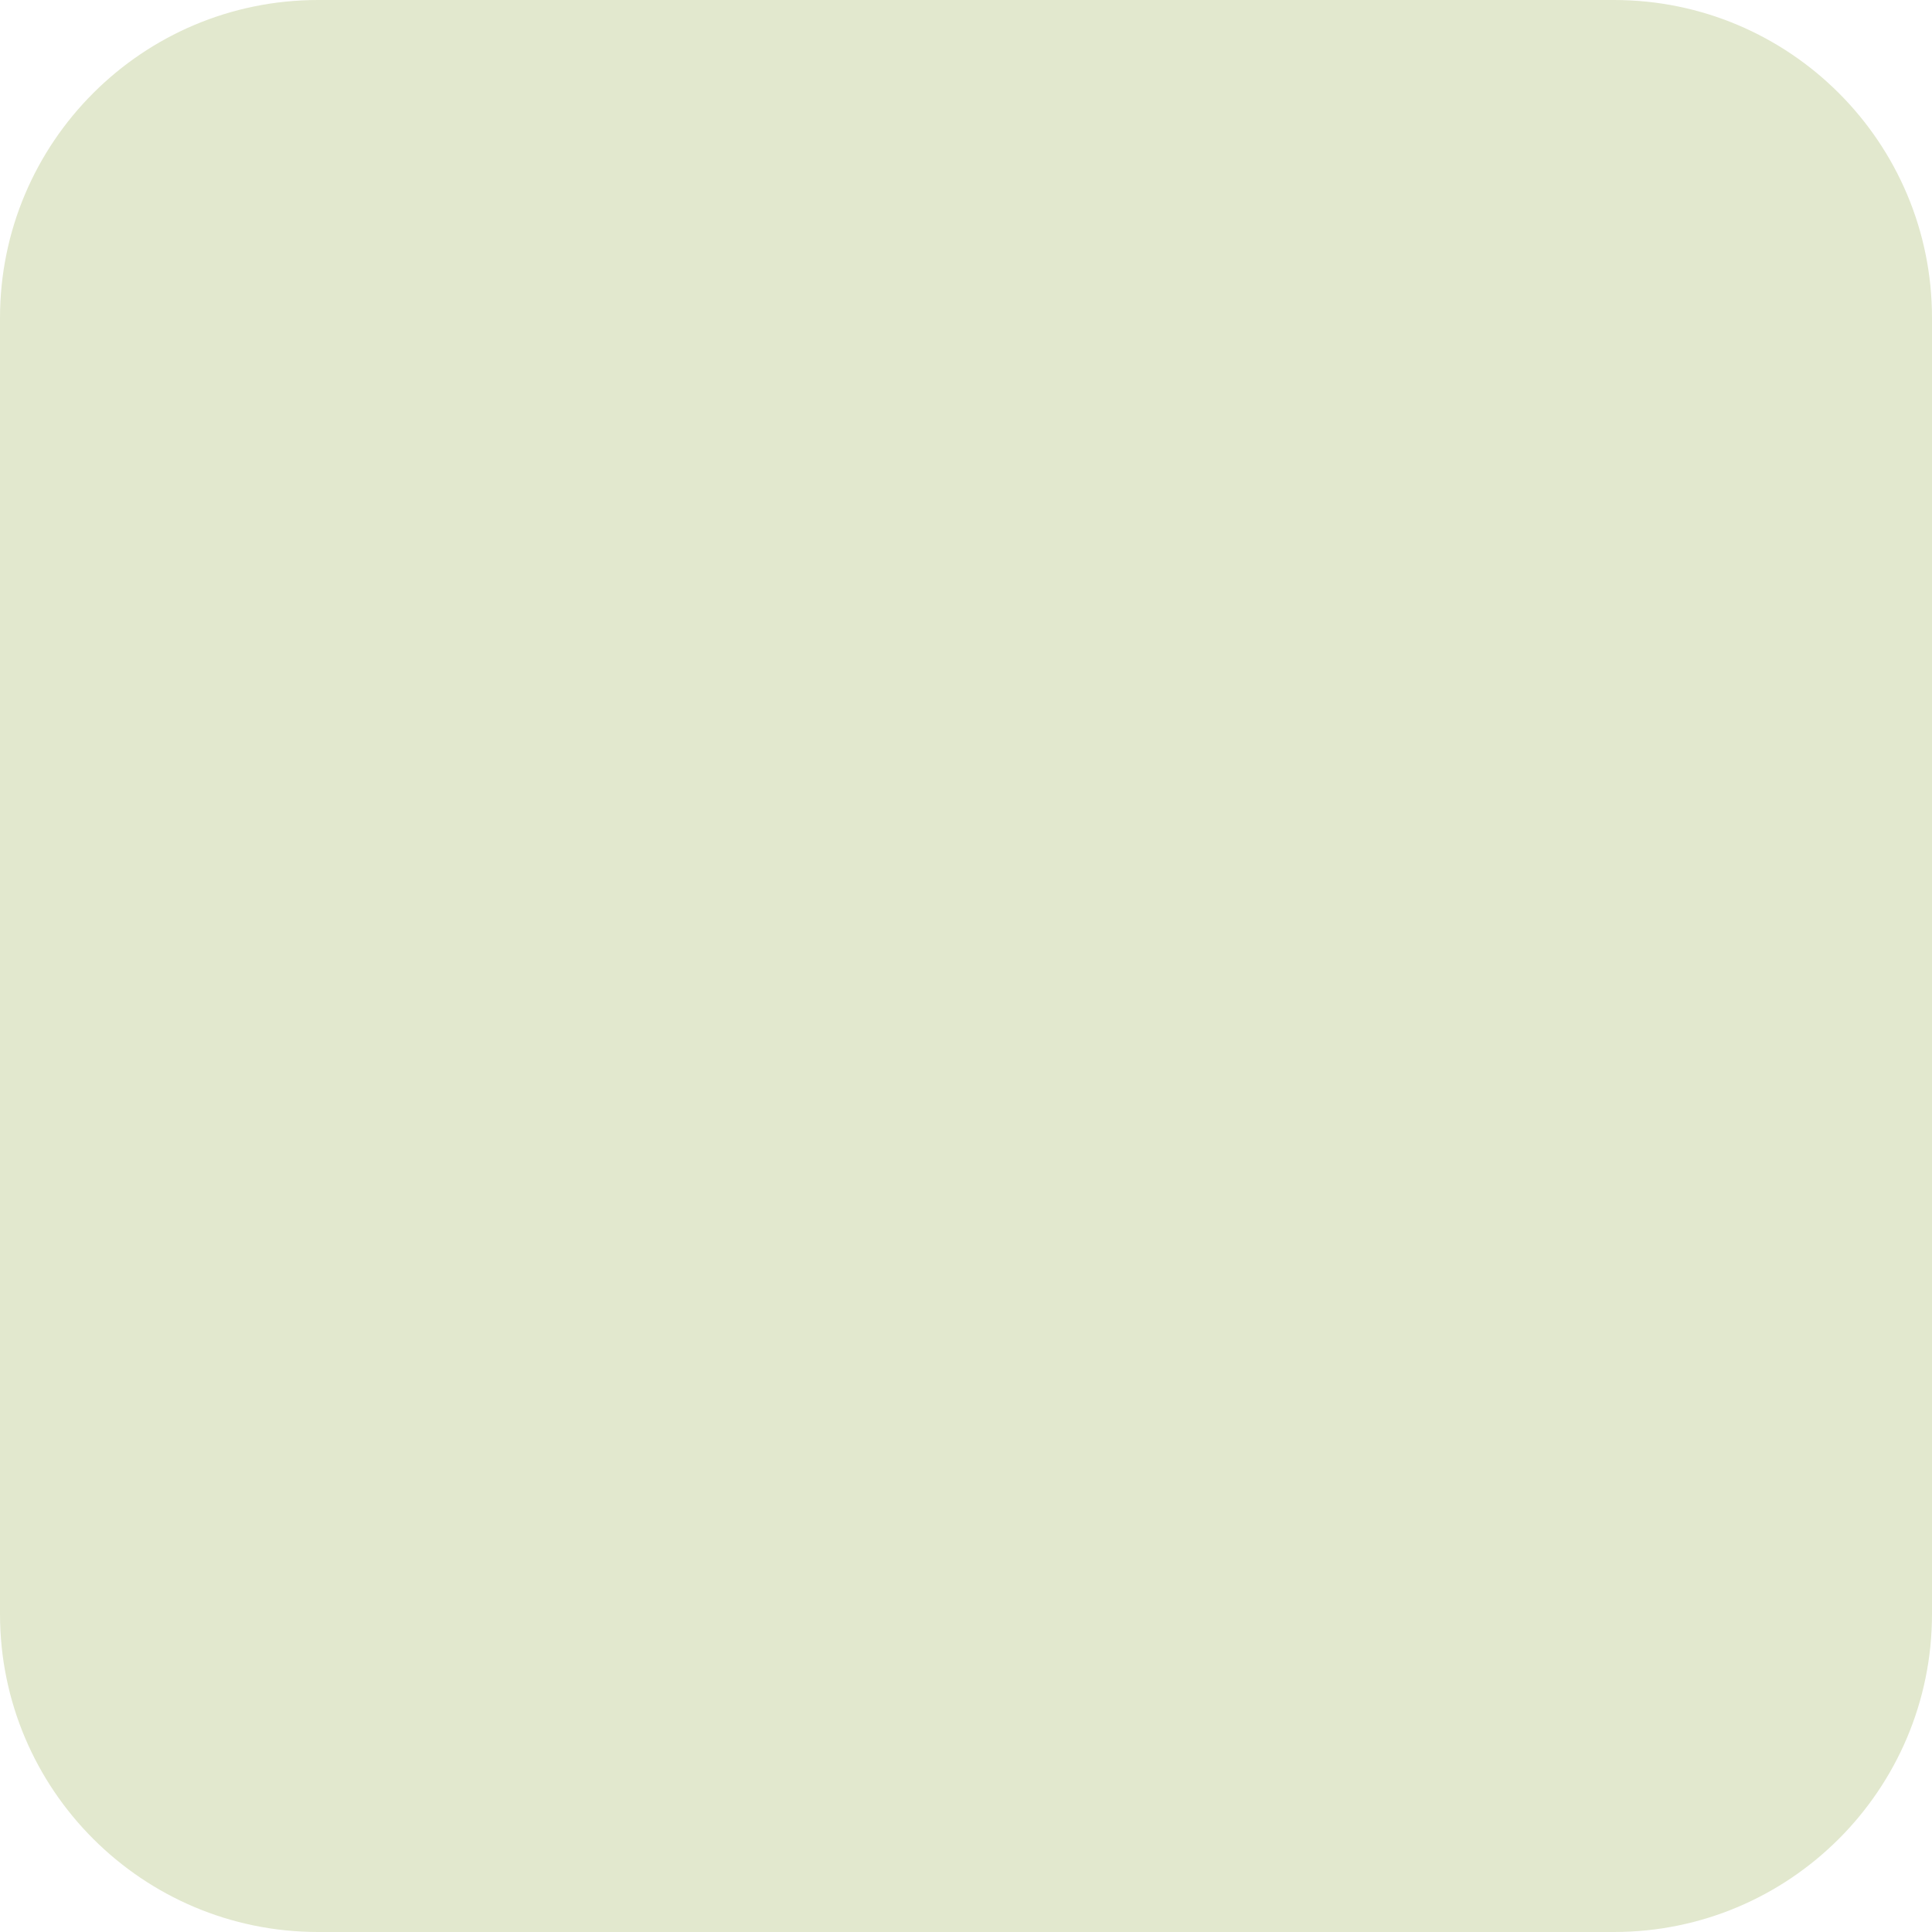
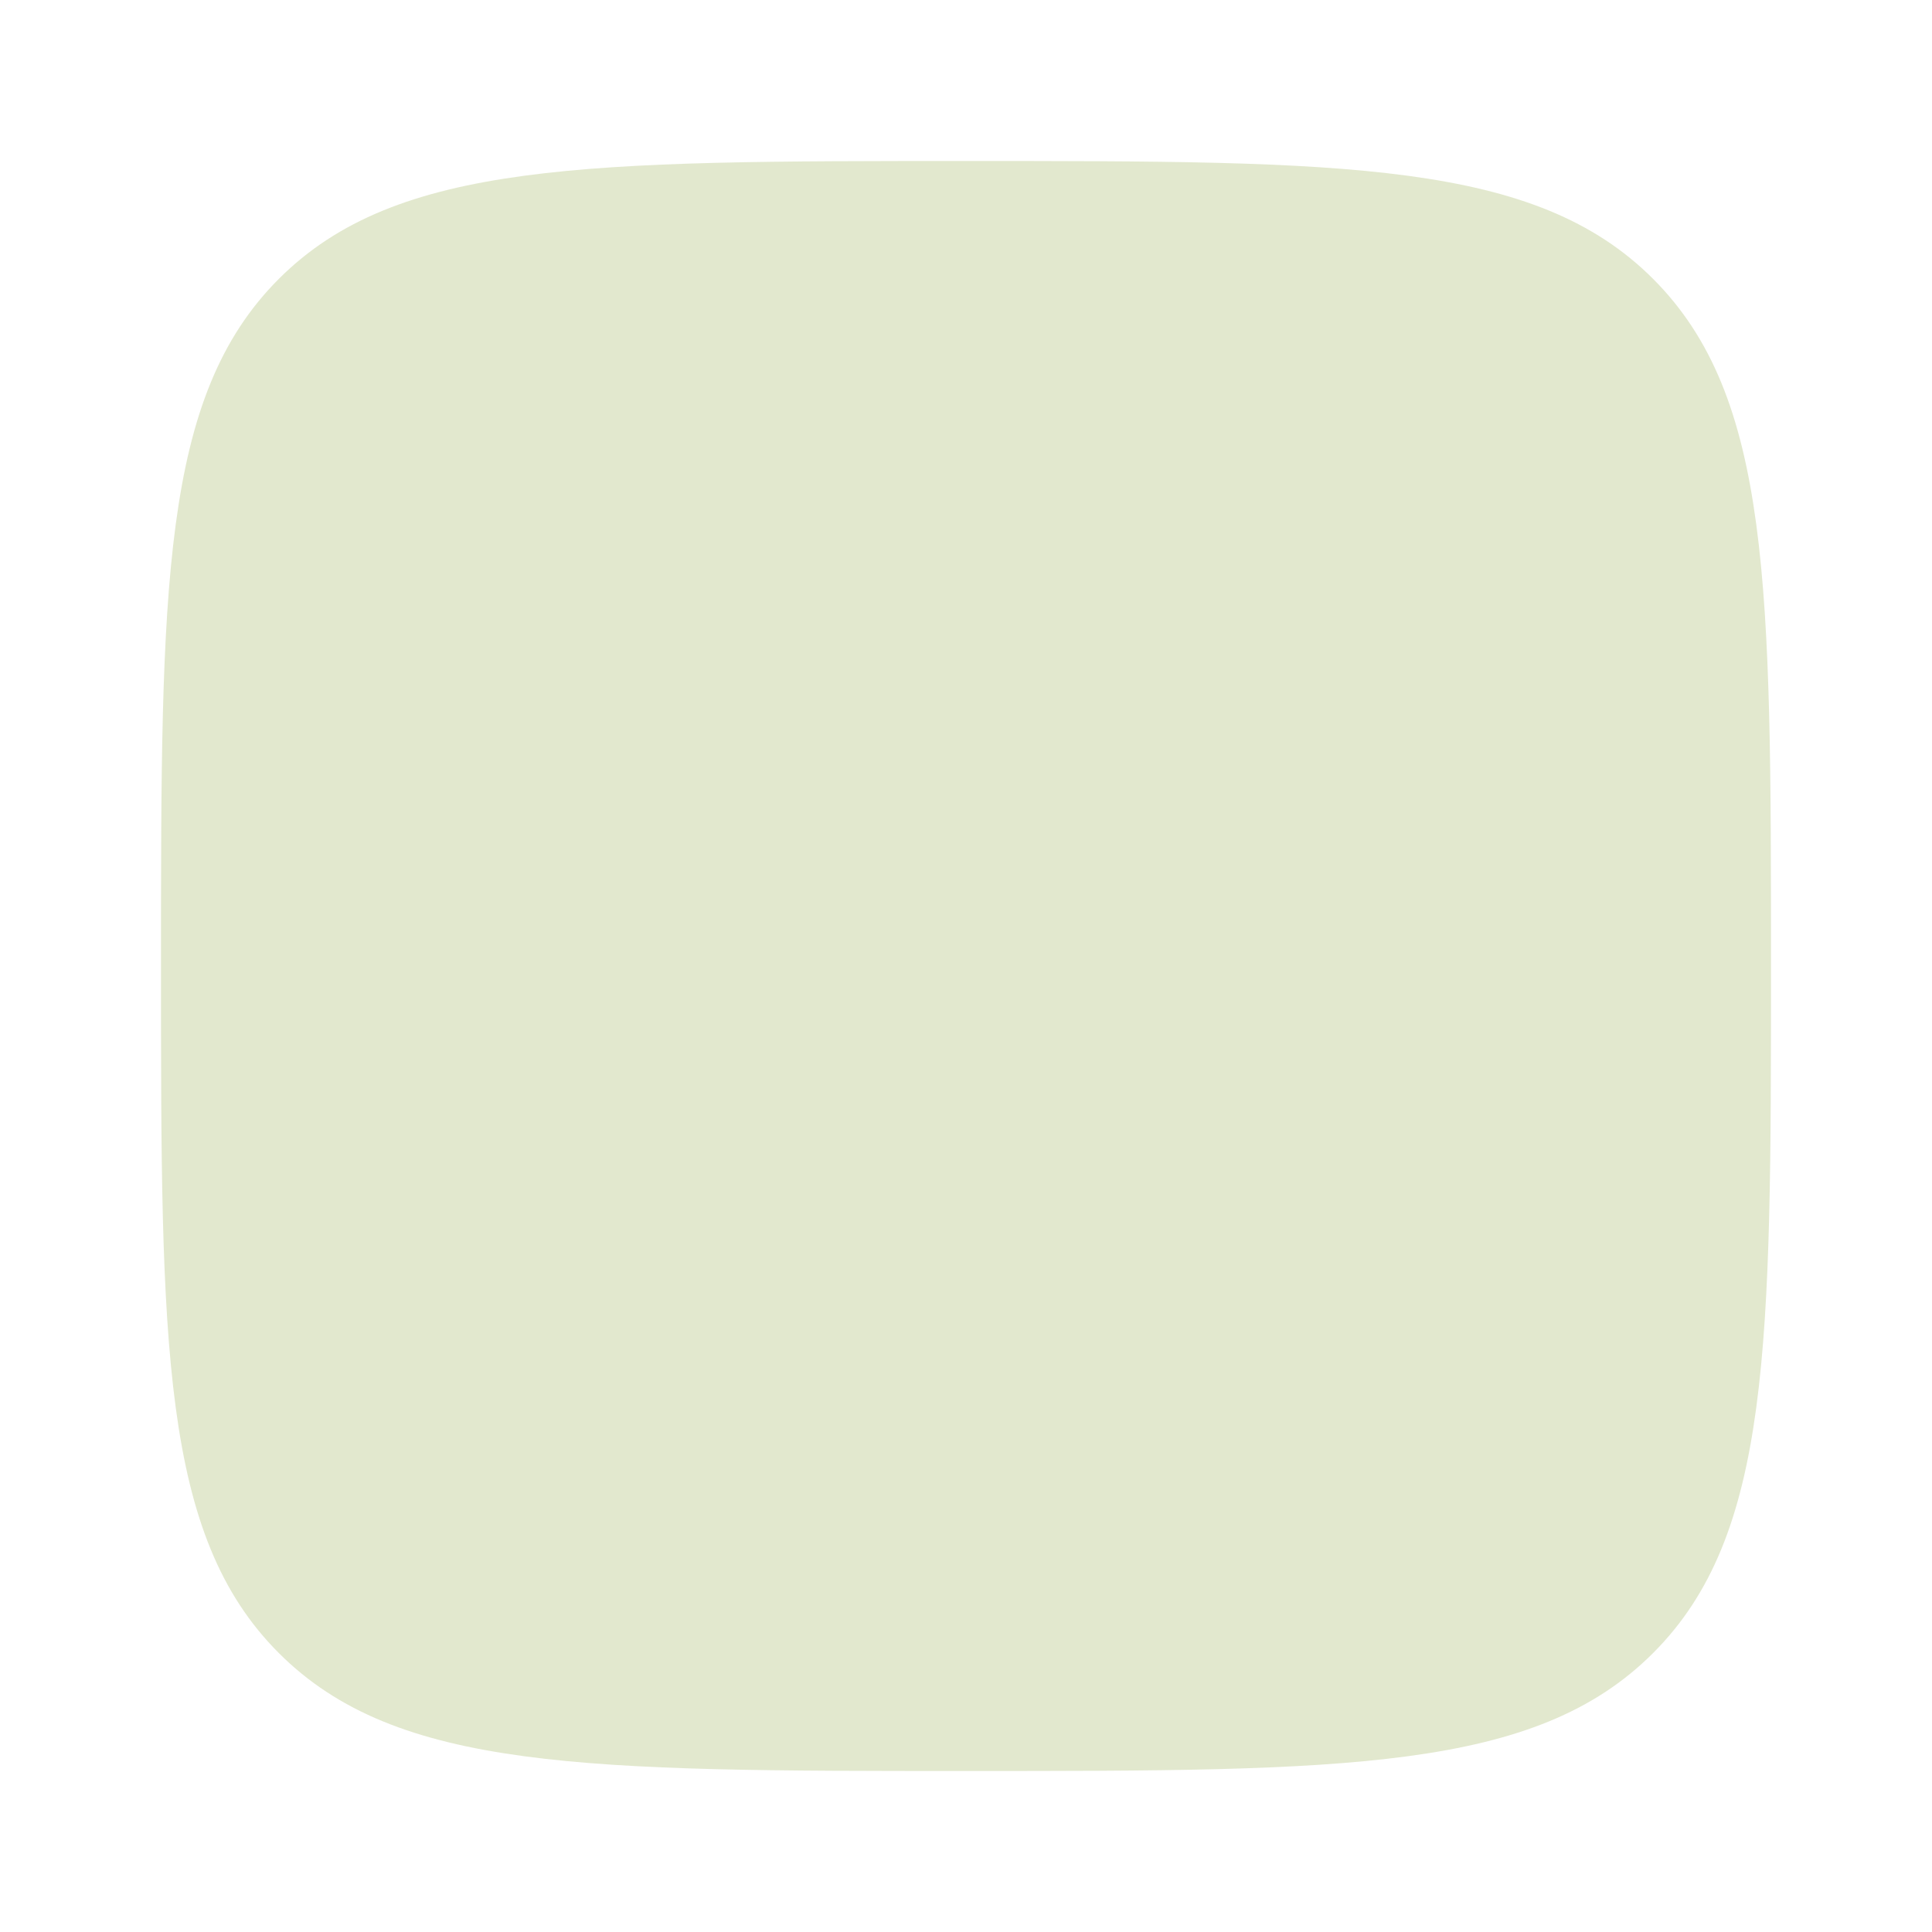
- <svg xmlns="http://www.w3.org/2000/svg" version="1.1" id="Capa_1" x="0px" y="0px" width="277.33px" height="277.33px" viewBox="0 0 277.33 277.33" style="enable-background:new 0 0 277.33 277.33;" xml:space="preserve">
-   <g>
-     <path d="M231.677,0H45.665C20.45,0,0,20.442,0,45.657v186.021c0,25.207,20.45,45.652,45.665,45.652h186.012   c25.223,0,45.653-20.445,45.653-45.652V45.657C277.338,20.434,256.899,0,231.677,0z" fill="#E2E8CE" />
+ <svg xmlns="http://www.w3.org/2000/svg" width="800px" height="800px" viewBox="0 0 24 24" fill="none">
+   <g id="SVGRepo_bgCarrier" stroke-width="0" />
+   <g id="SVGRepo_tracerCarrier" stroke-linecap="round" stroke-linejoin="round" />
+   <g id="SVGRepo_iconCarrier">
+     <path d="M2 12C2 7.286 2 4.929 3.464 3.464C4.929 2 7.286 2 12 2C16.714 2 19.071 2 20.535 3.464C22 4.929 22 7.286 22 12C22 16.714 22 19.071 20.535 20.535C19.071 22 16.714 22 12 22C7.286 22 4.929 22 3.464 20.535C2 19.071 2 16.714 2 12Z" fill="#E2E8CE" />
  </g>
</svg>
